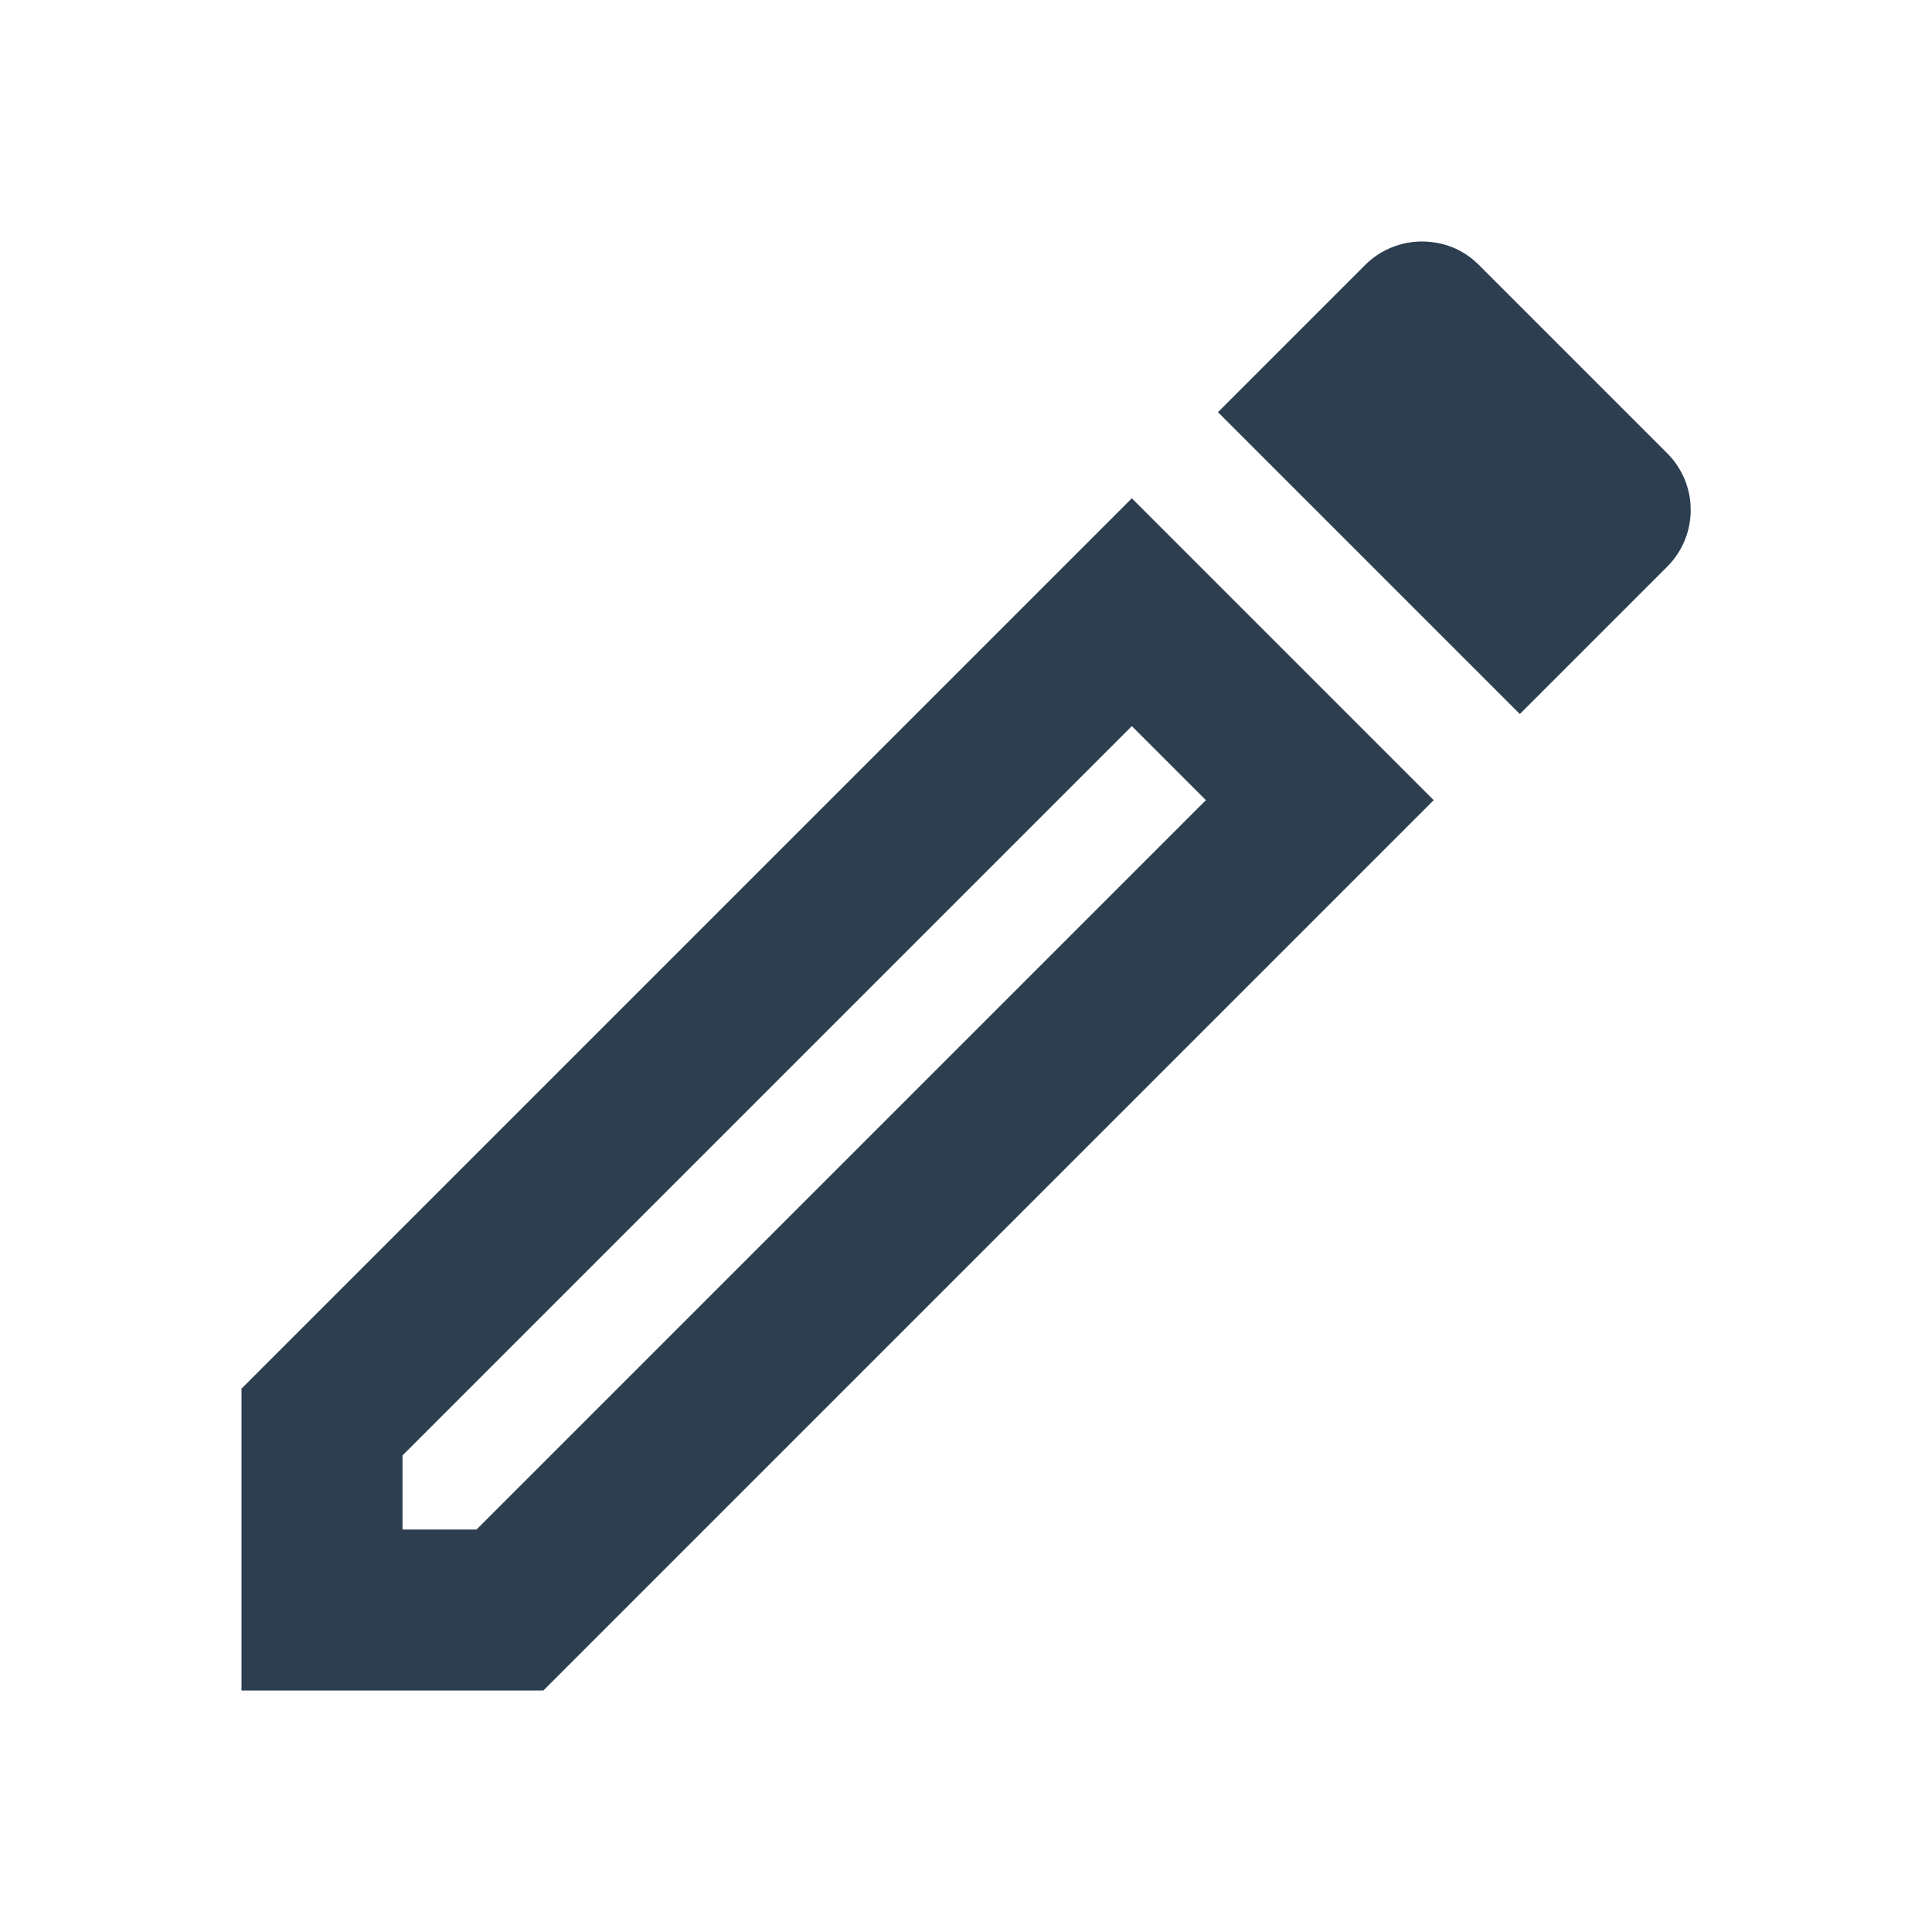
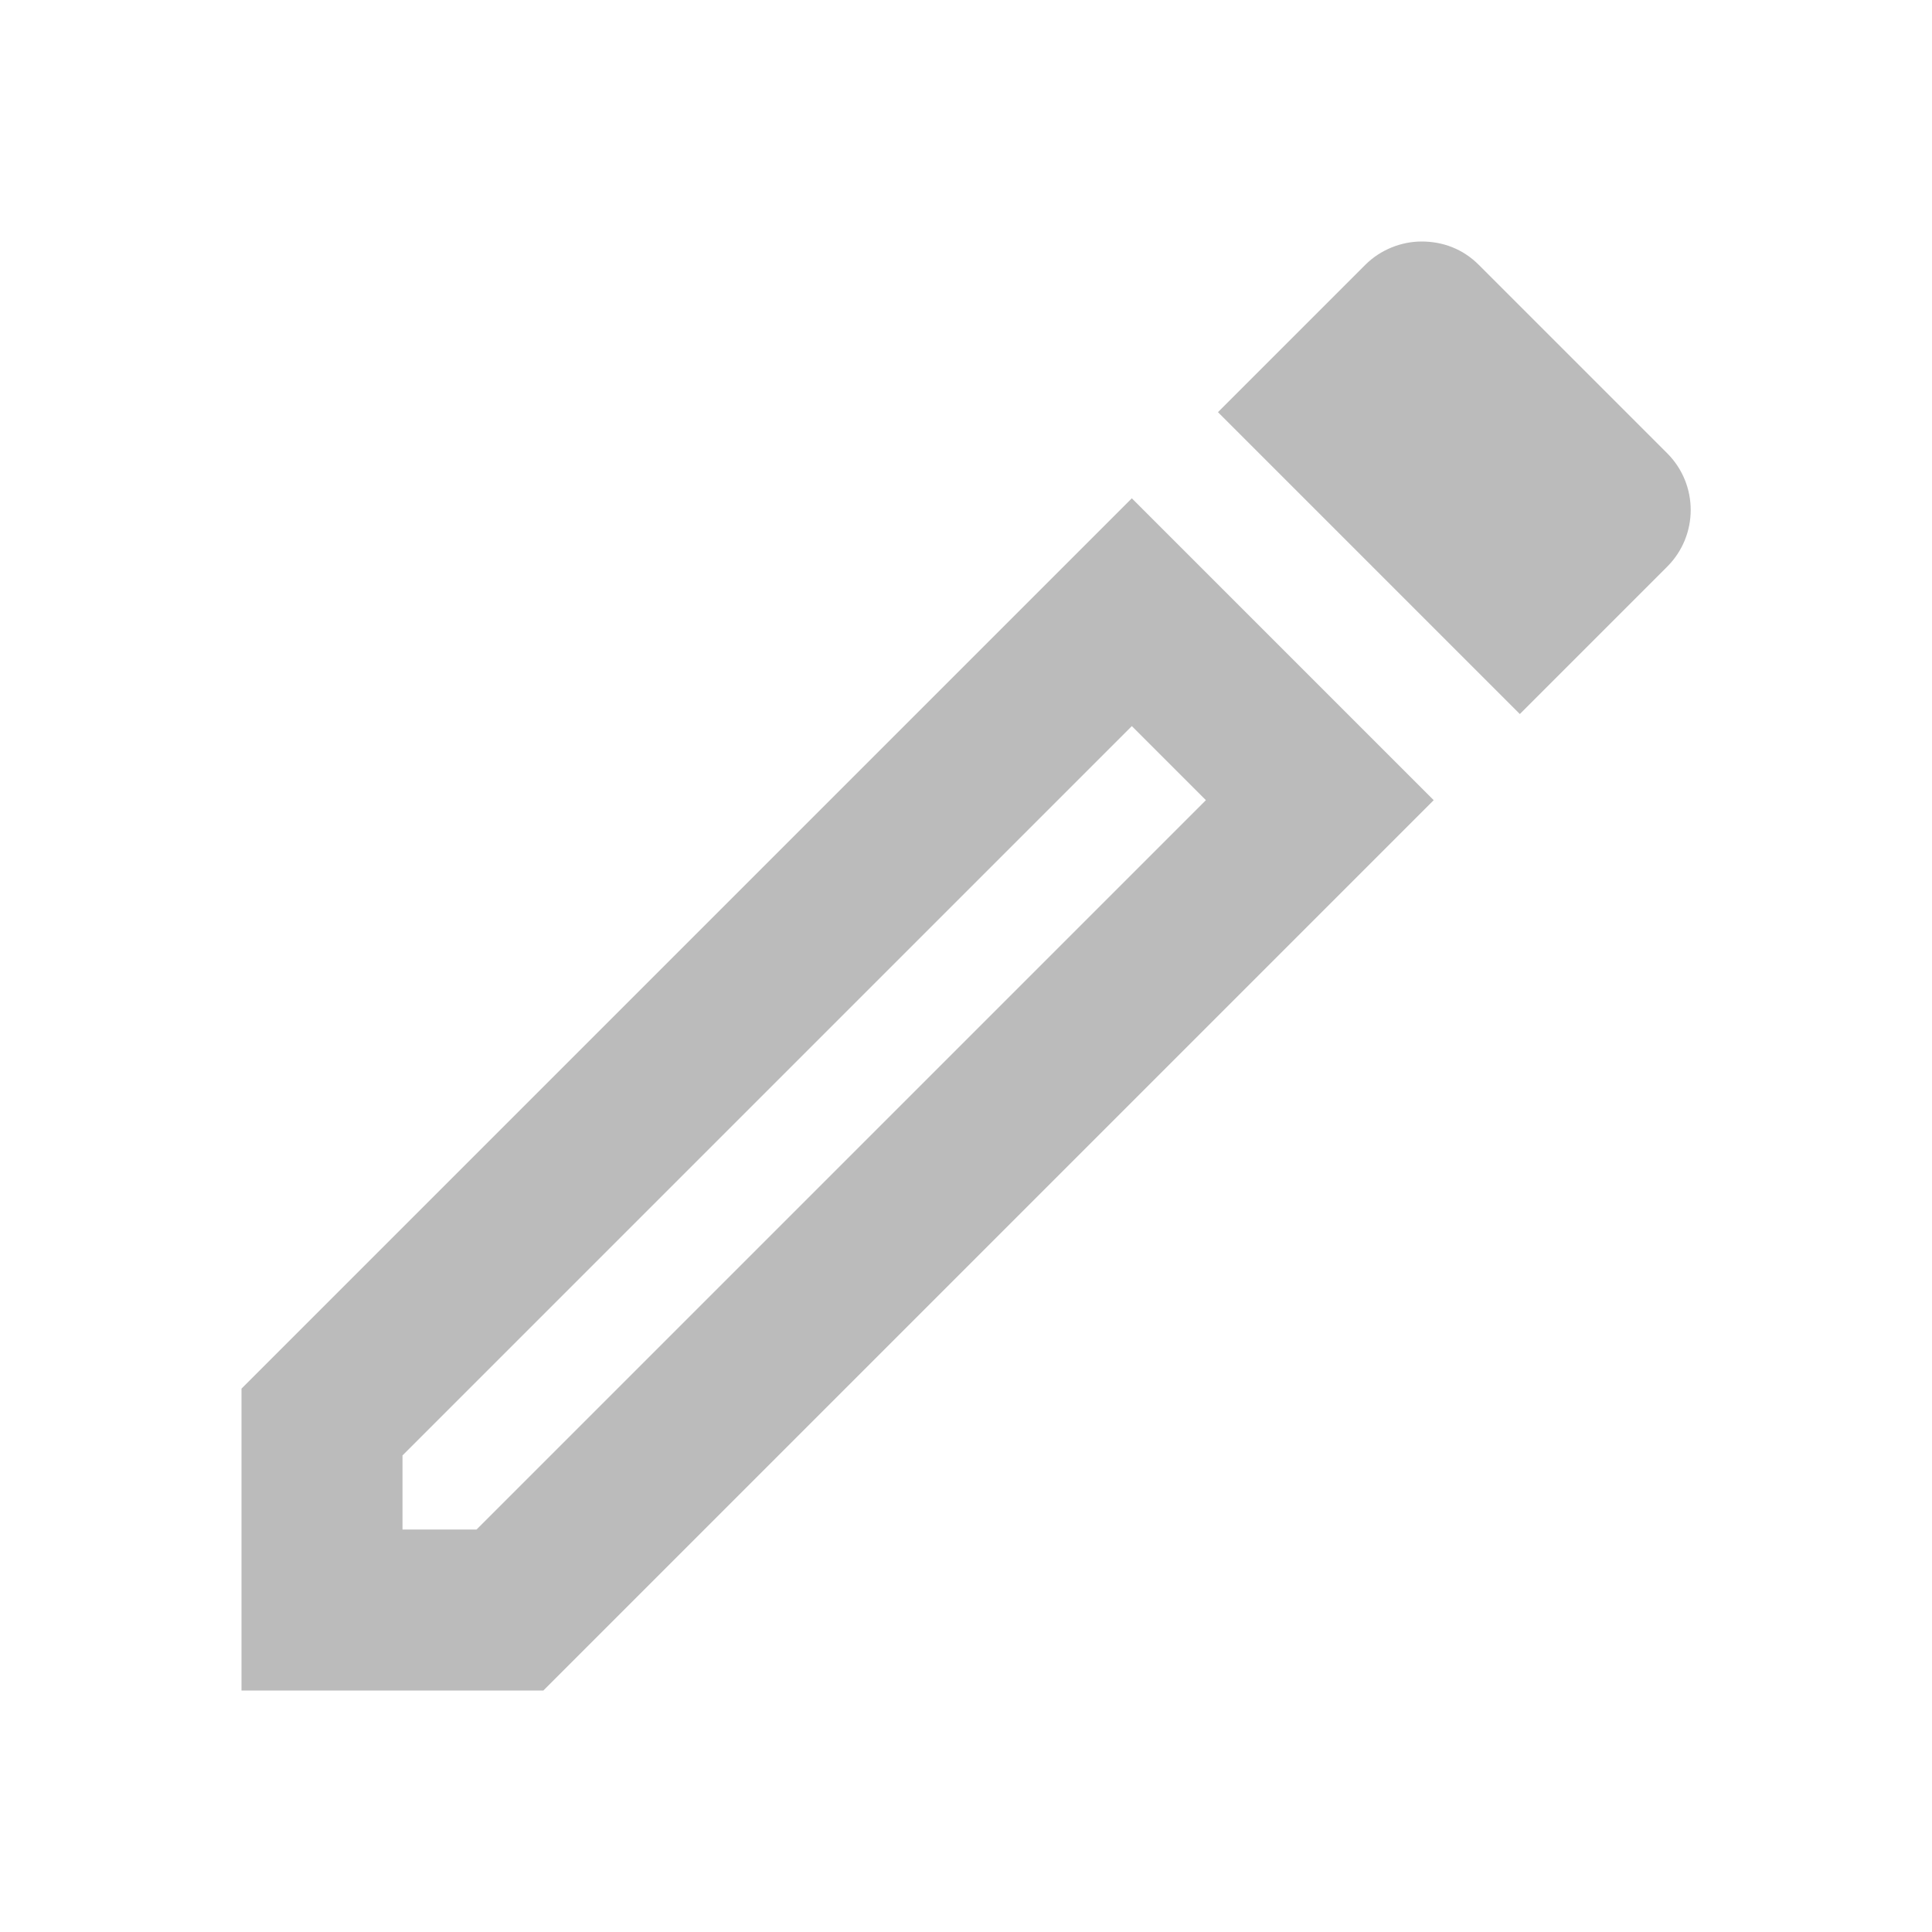
<svg xmlns="http://www.w3.org/2000/svg" height="24" viewBox="0 0 24 24" width="24">
  <path d="M0 0h24v24H0V0z" fill="none" />
-   <path d="M14.06 9.02l.92.92L5.92 19H5v-.92l9.06-9.06M17.66 3c-.25 0-.51.1-.7.29l-1.83 1.83 3.75 3.75 1.83-1.83c.39-.39.39-1.02 0-1.41l-2.34-2.34c-.2-.2-.45-.29-.71-.29zm-3.6 3.19L3 17.25V21h3.75L17.81 9.94l-3.75-3.75z" fill="#2c3e50" />
+   <path d="M14.06 9.02l.92.92L5.92 19H5v-.92l9.06-9.06M17.66 3c-.25 0-.51.1-.7.29l-1.83 1.83 3.75 3.75 1.83-1.83c.39-.39.39-1.02 0-1.41l-2.34-2.34c-.2-.2-.45-.29-.71-.29zm-3.6 3.19L3 17.25V21h3.75L17.81 9.94l-3.75-3.75z" fill="#bbbbbb" />
</svg>
